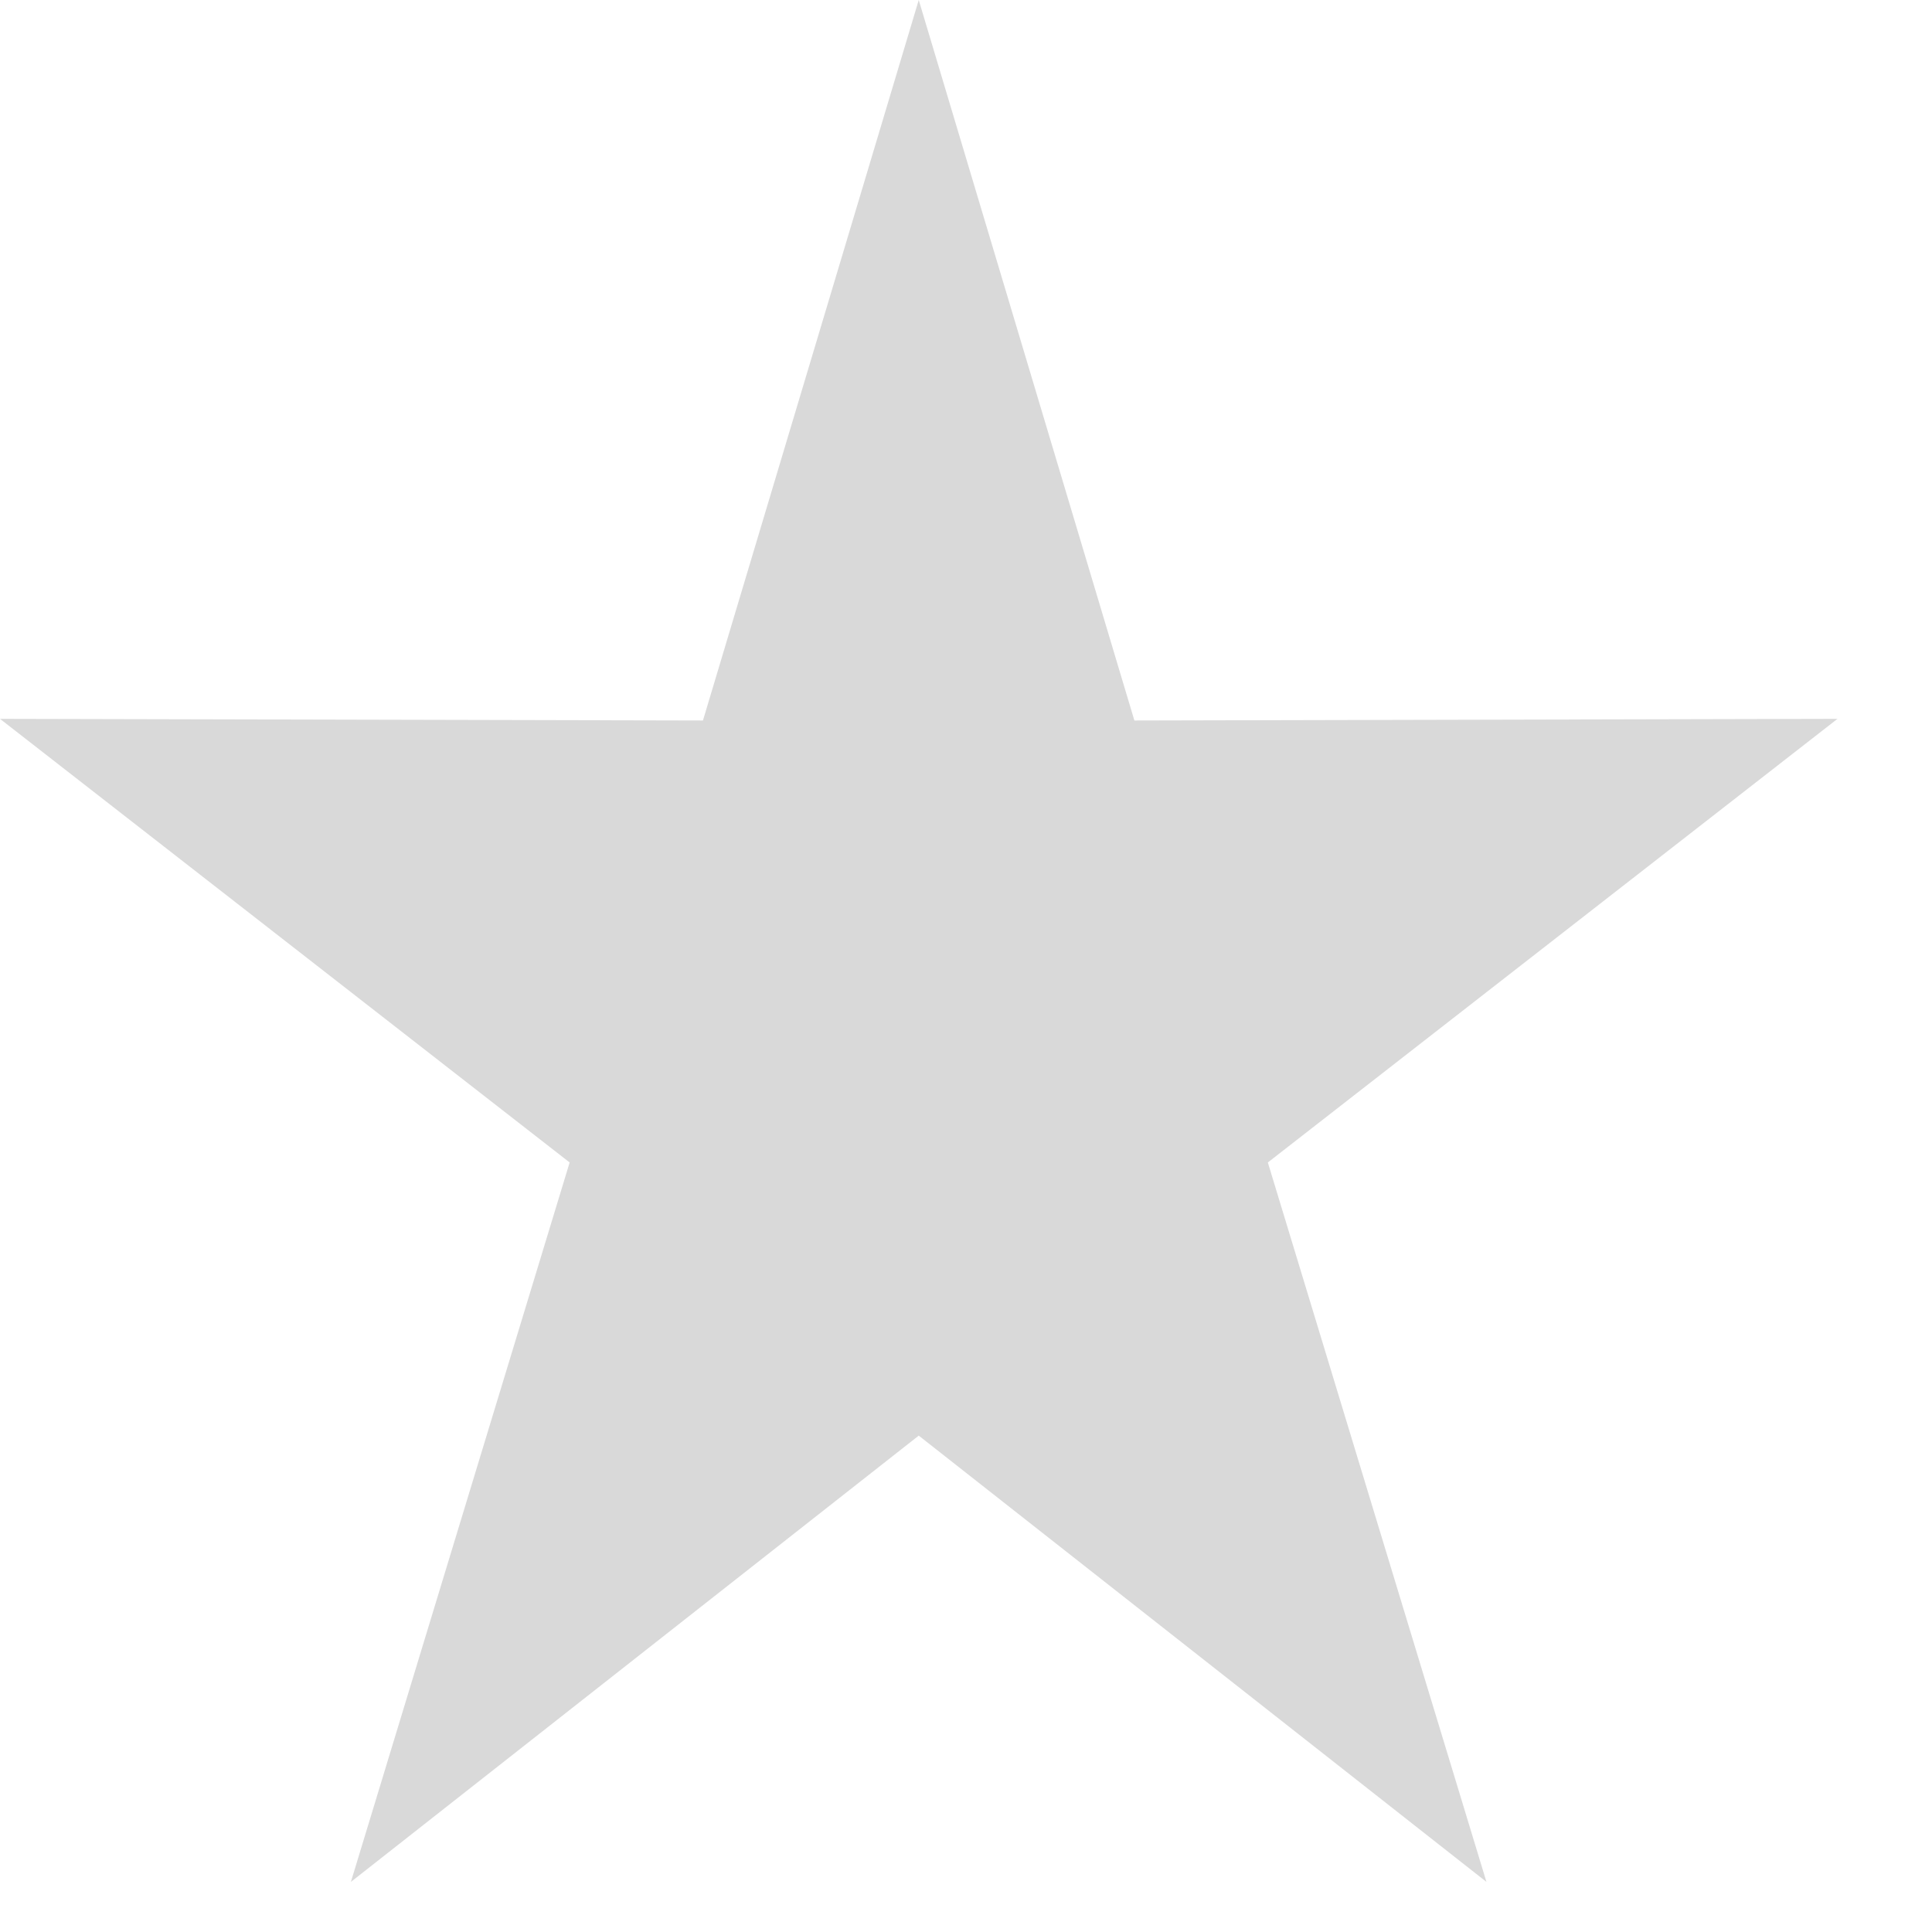
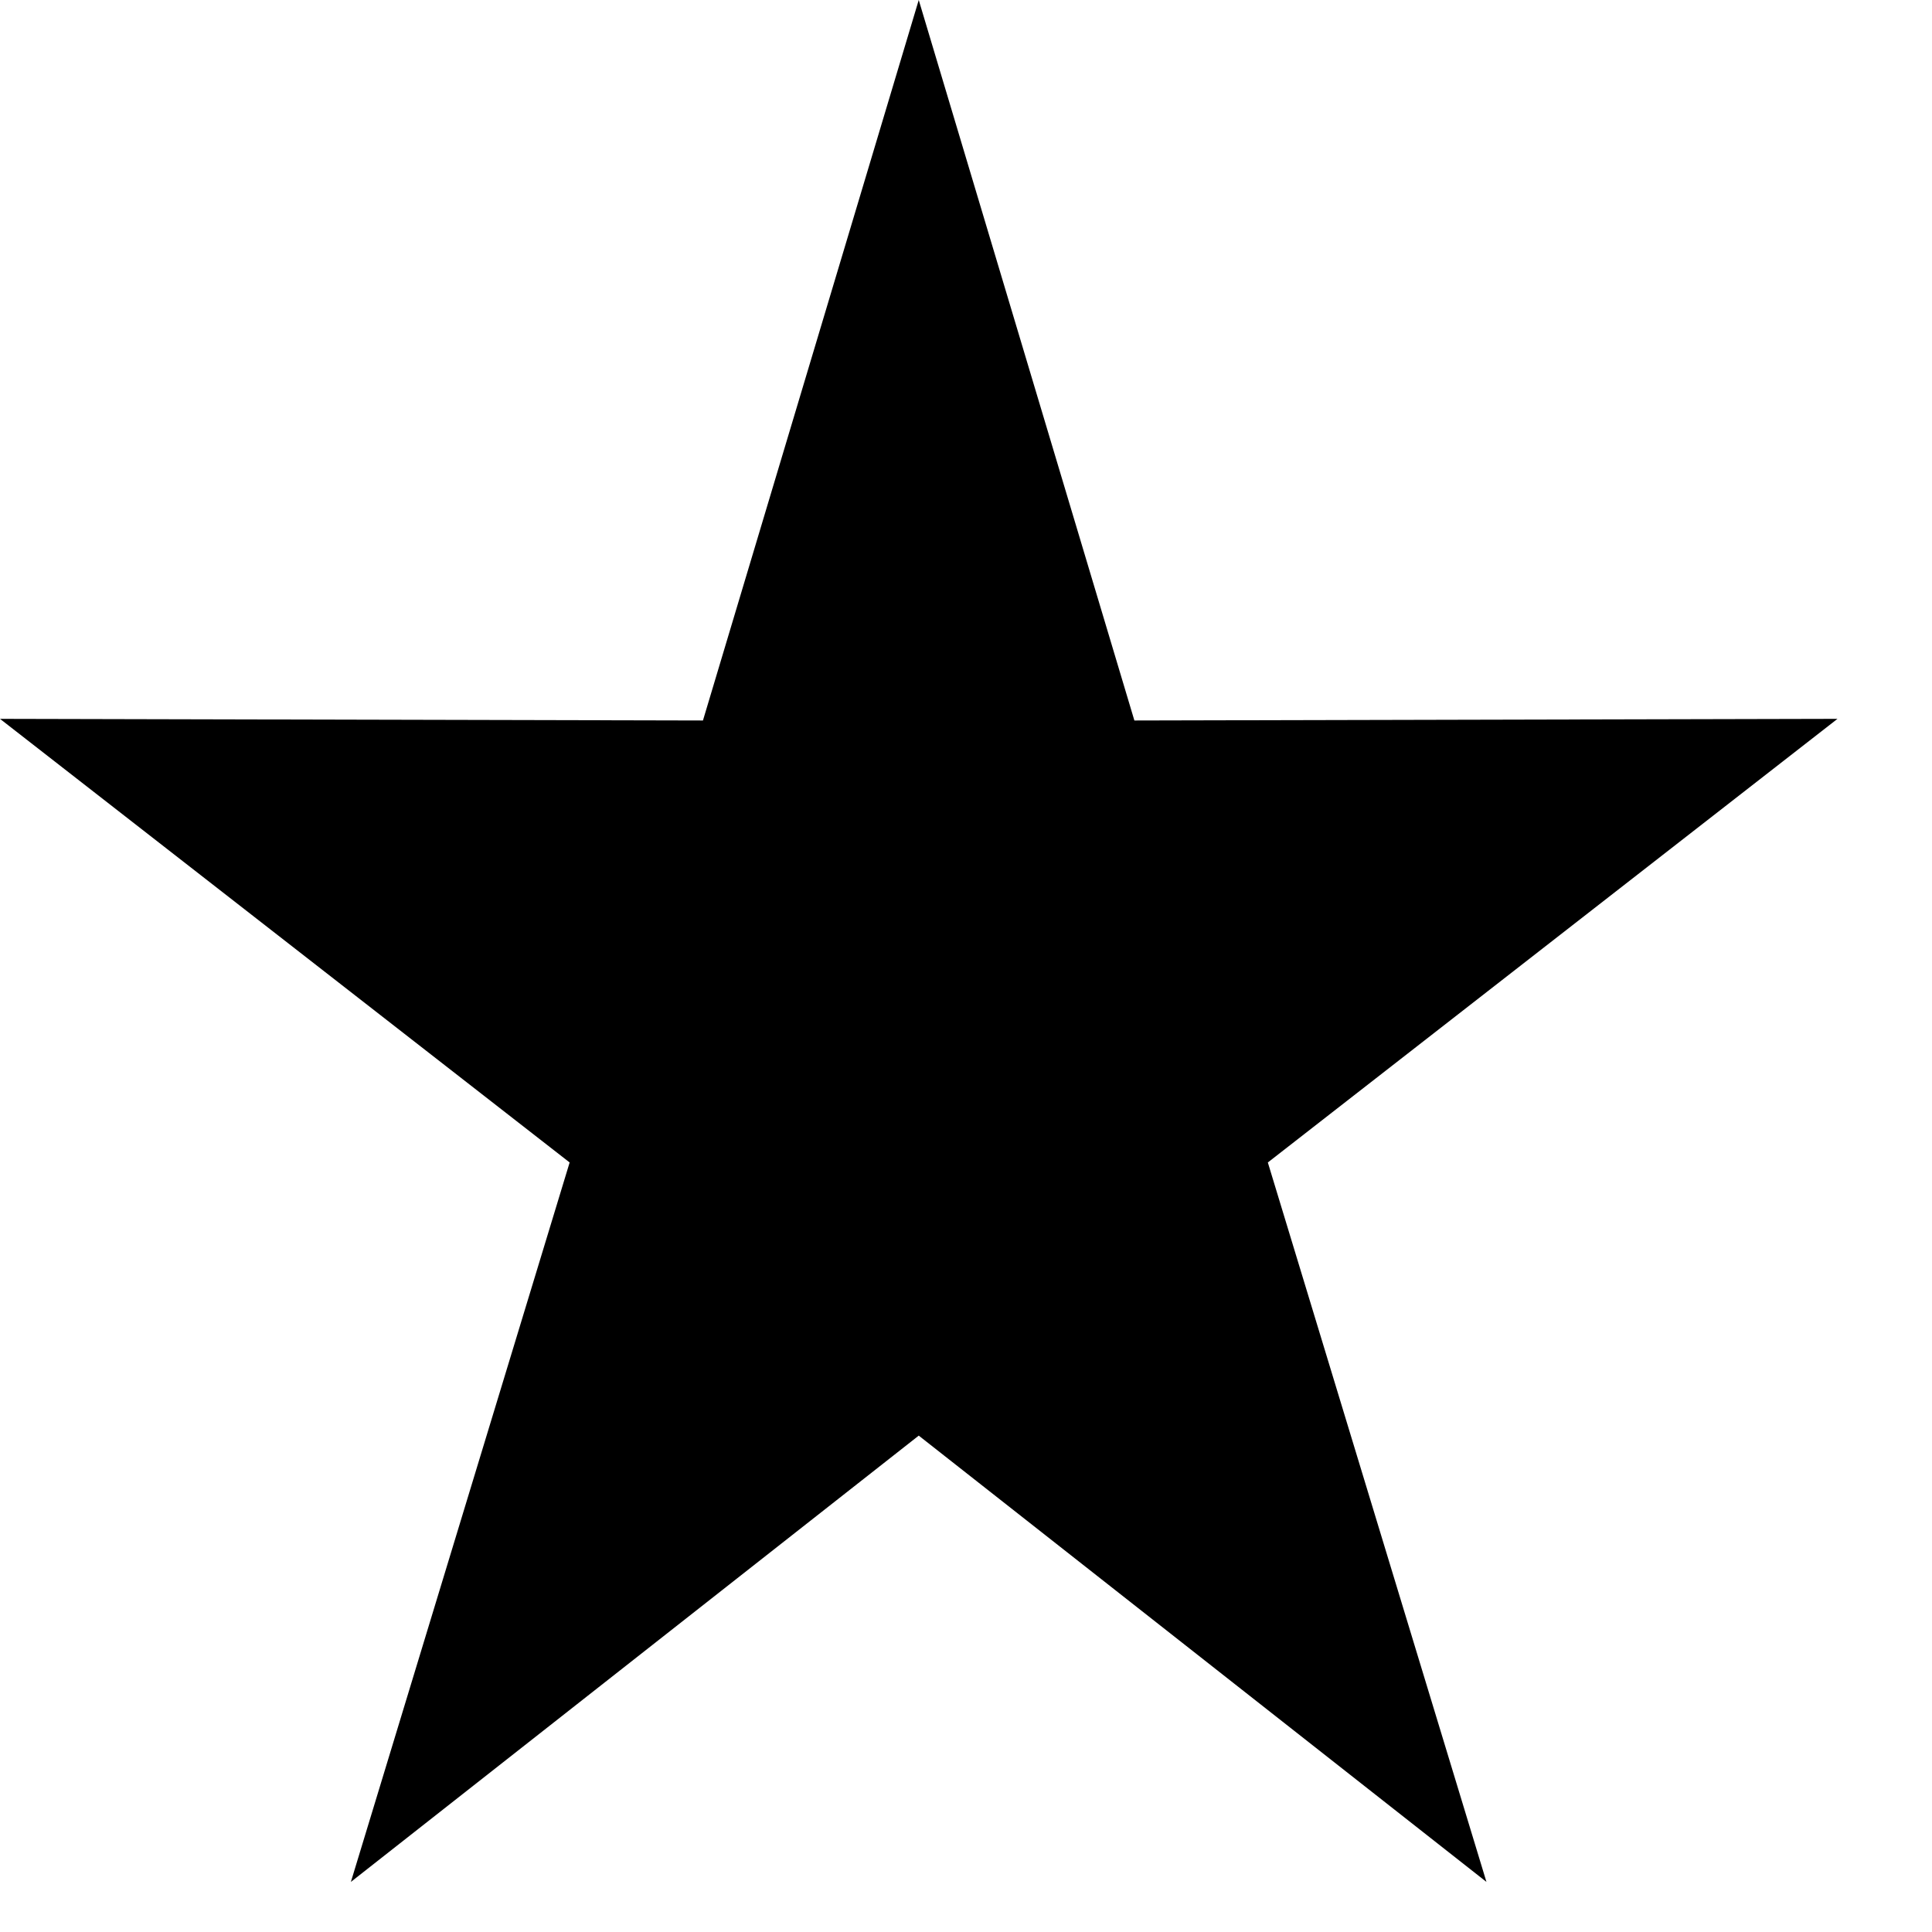
<svg xmlns="http://www.w3.org/2000/svg" width="13" height="13" viewBox="0 0 13 13" fill="none">
-   <path d="M6.182 0L7.633 4.848L12.364 4.837L8.531 7.822L10.002 12.663L6.182 9.66L2.361 12.663L3.833 7.822L-0 4.837L4.73 4.848L6.182 0Z" fill="#D9D9D9" />
+   <path d="M6.182 0L7.633 4.848L12.364 4.837L8.531 7.822L10.002 12.663L6.182 9.66L2.361 12.663L3.833 7.822L-0 4.837L4.73 4.848L6.182 0Z" fill="currentColor" />
</svg>
